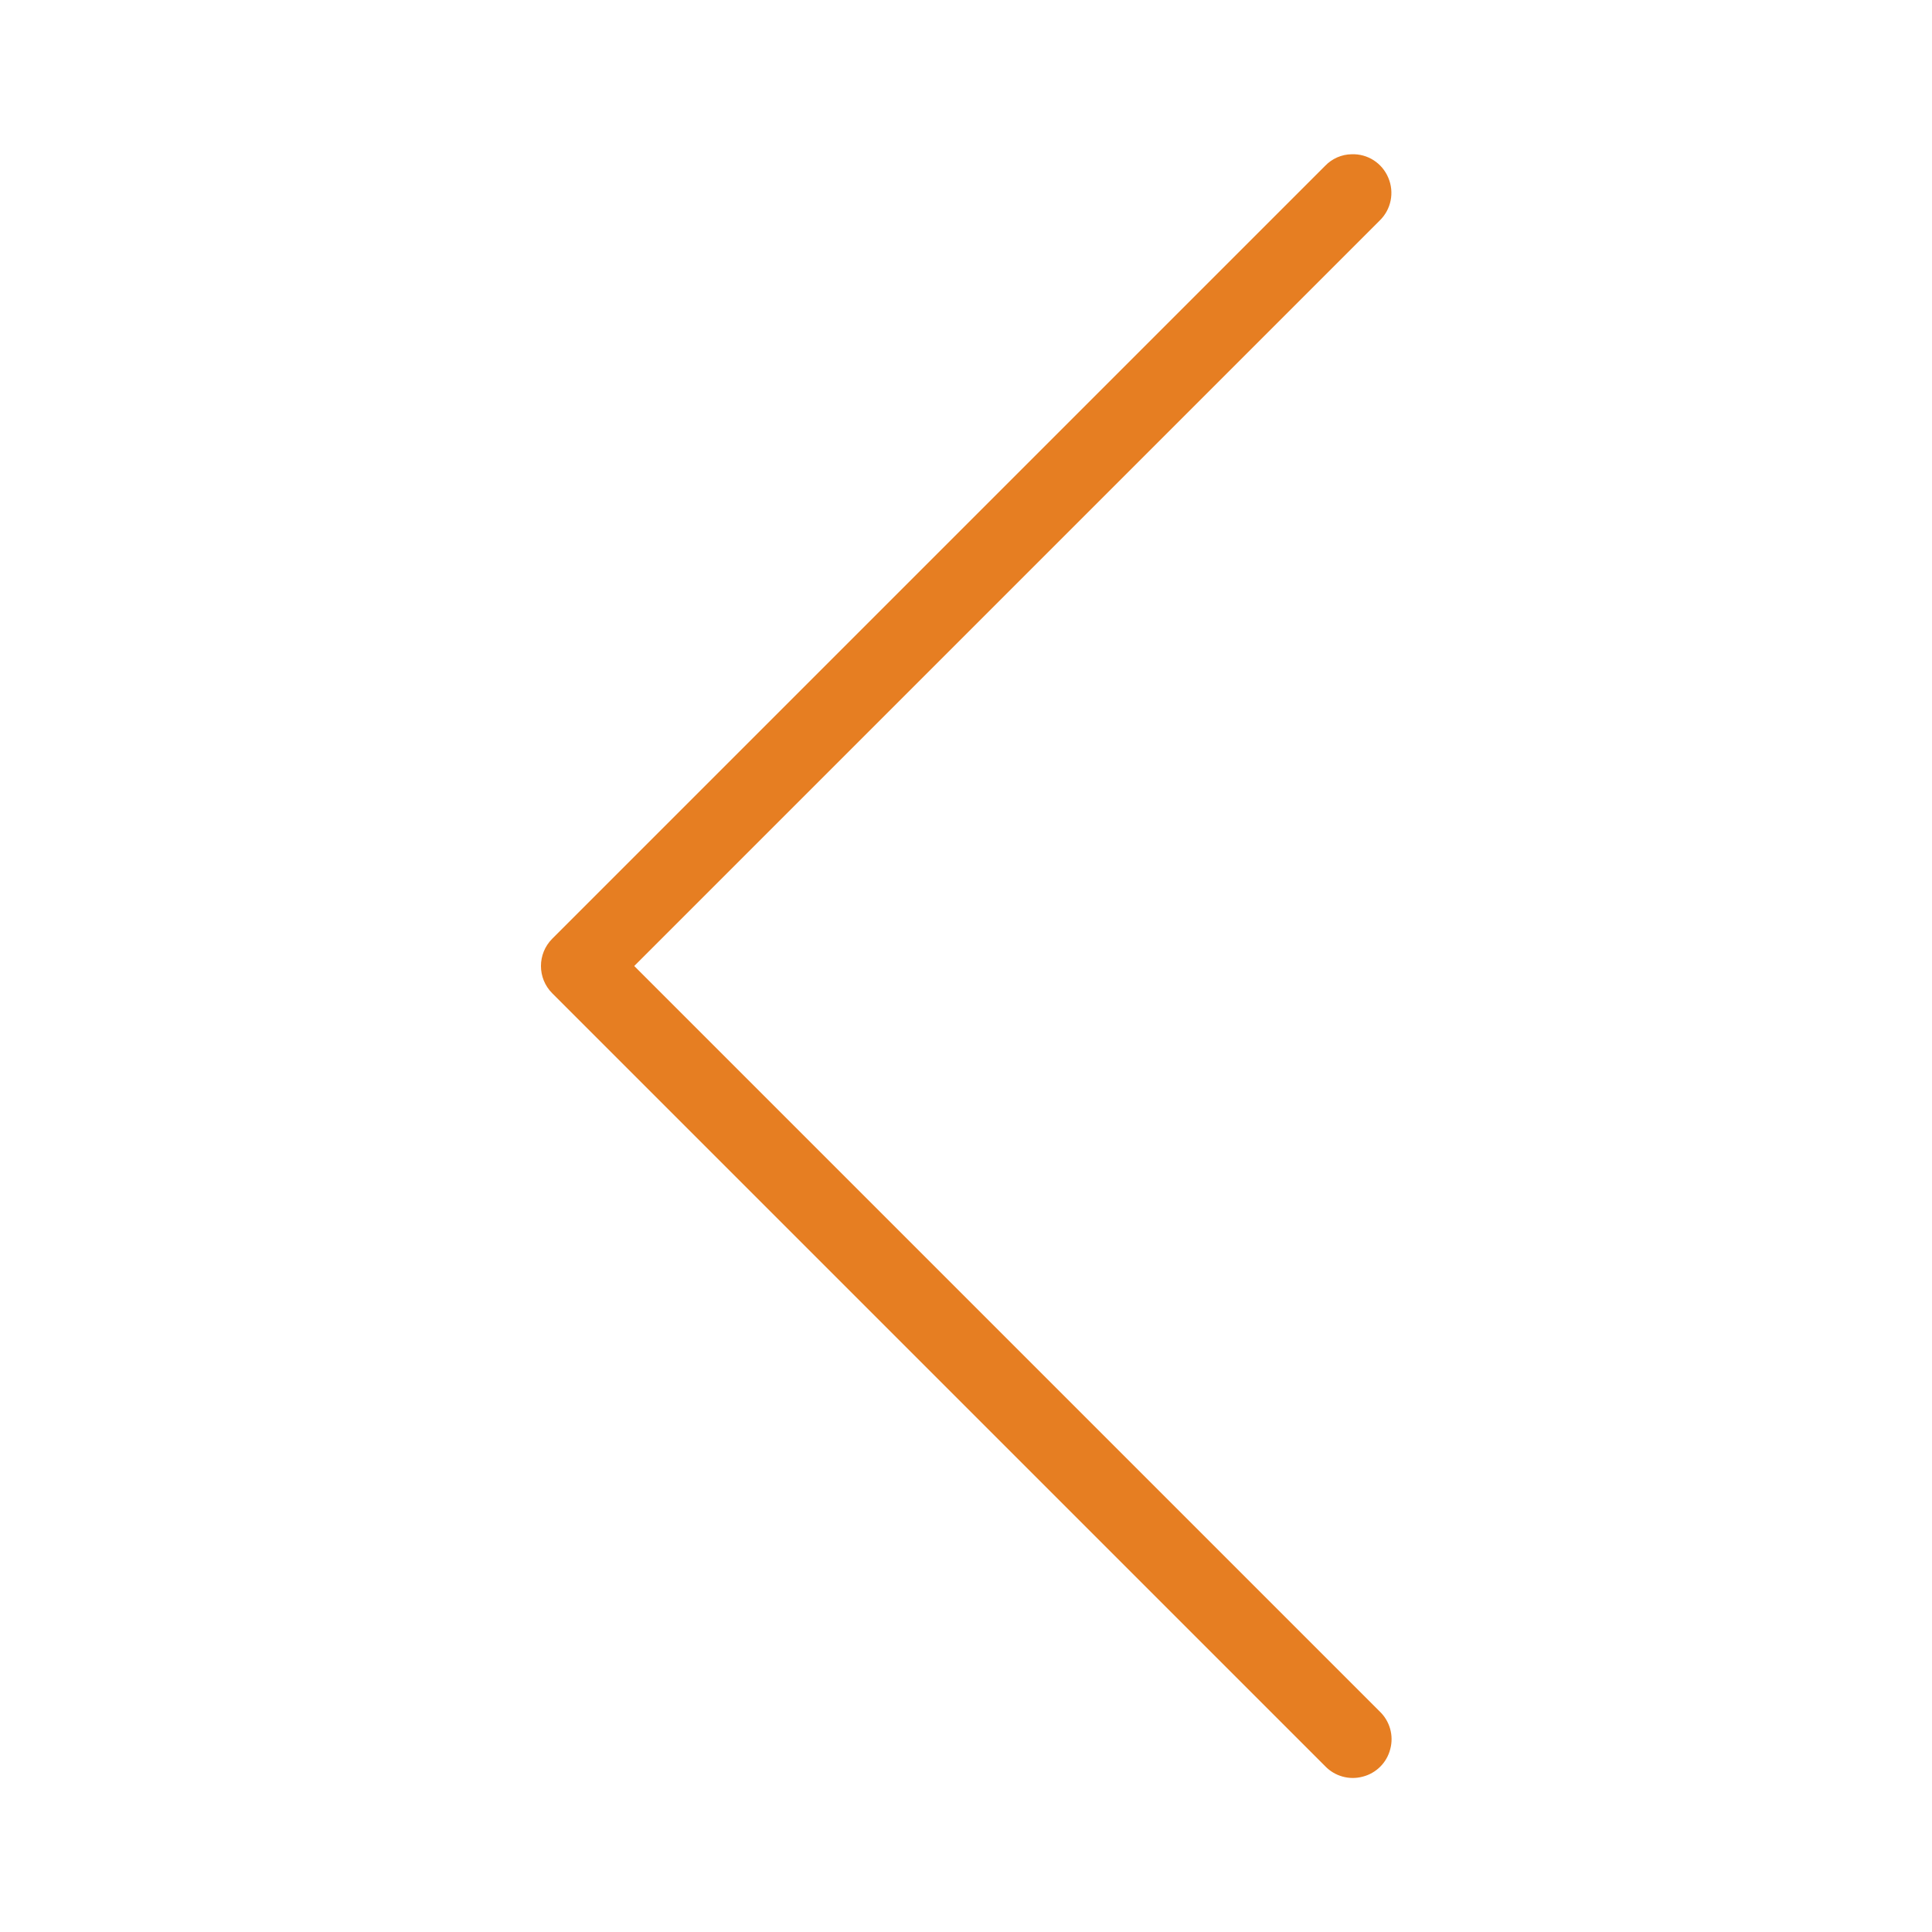
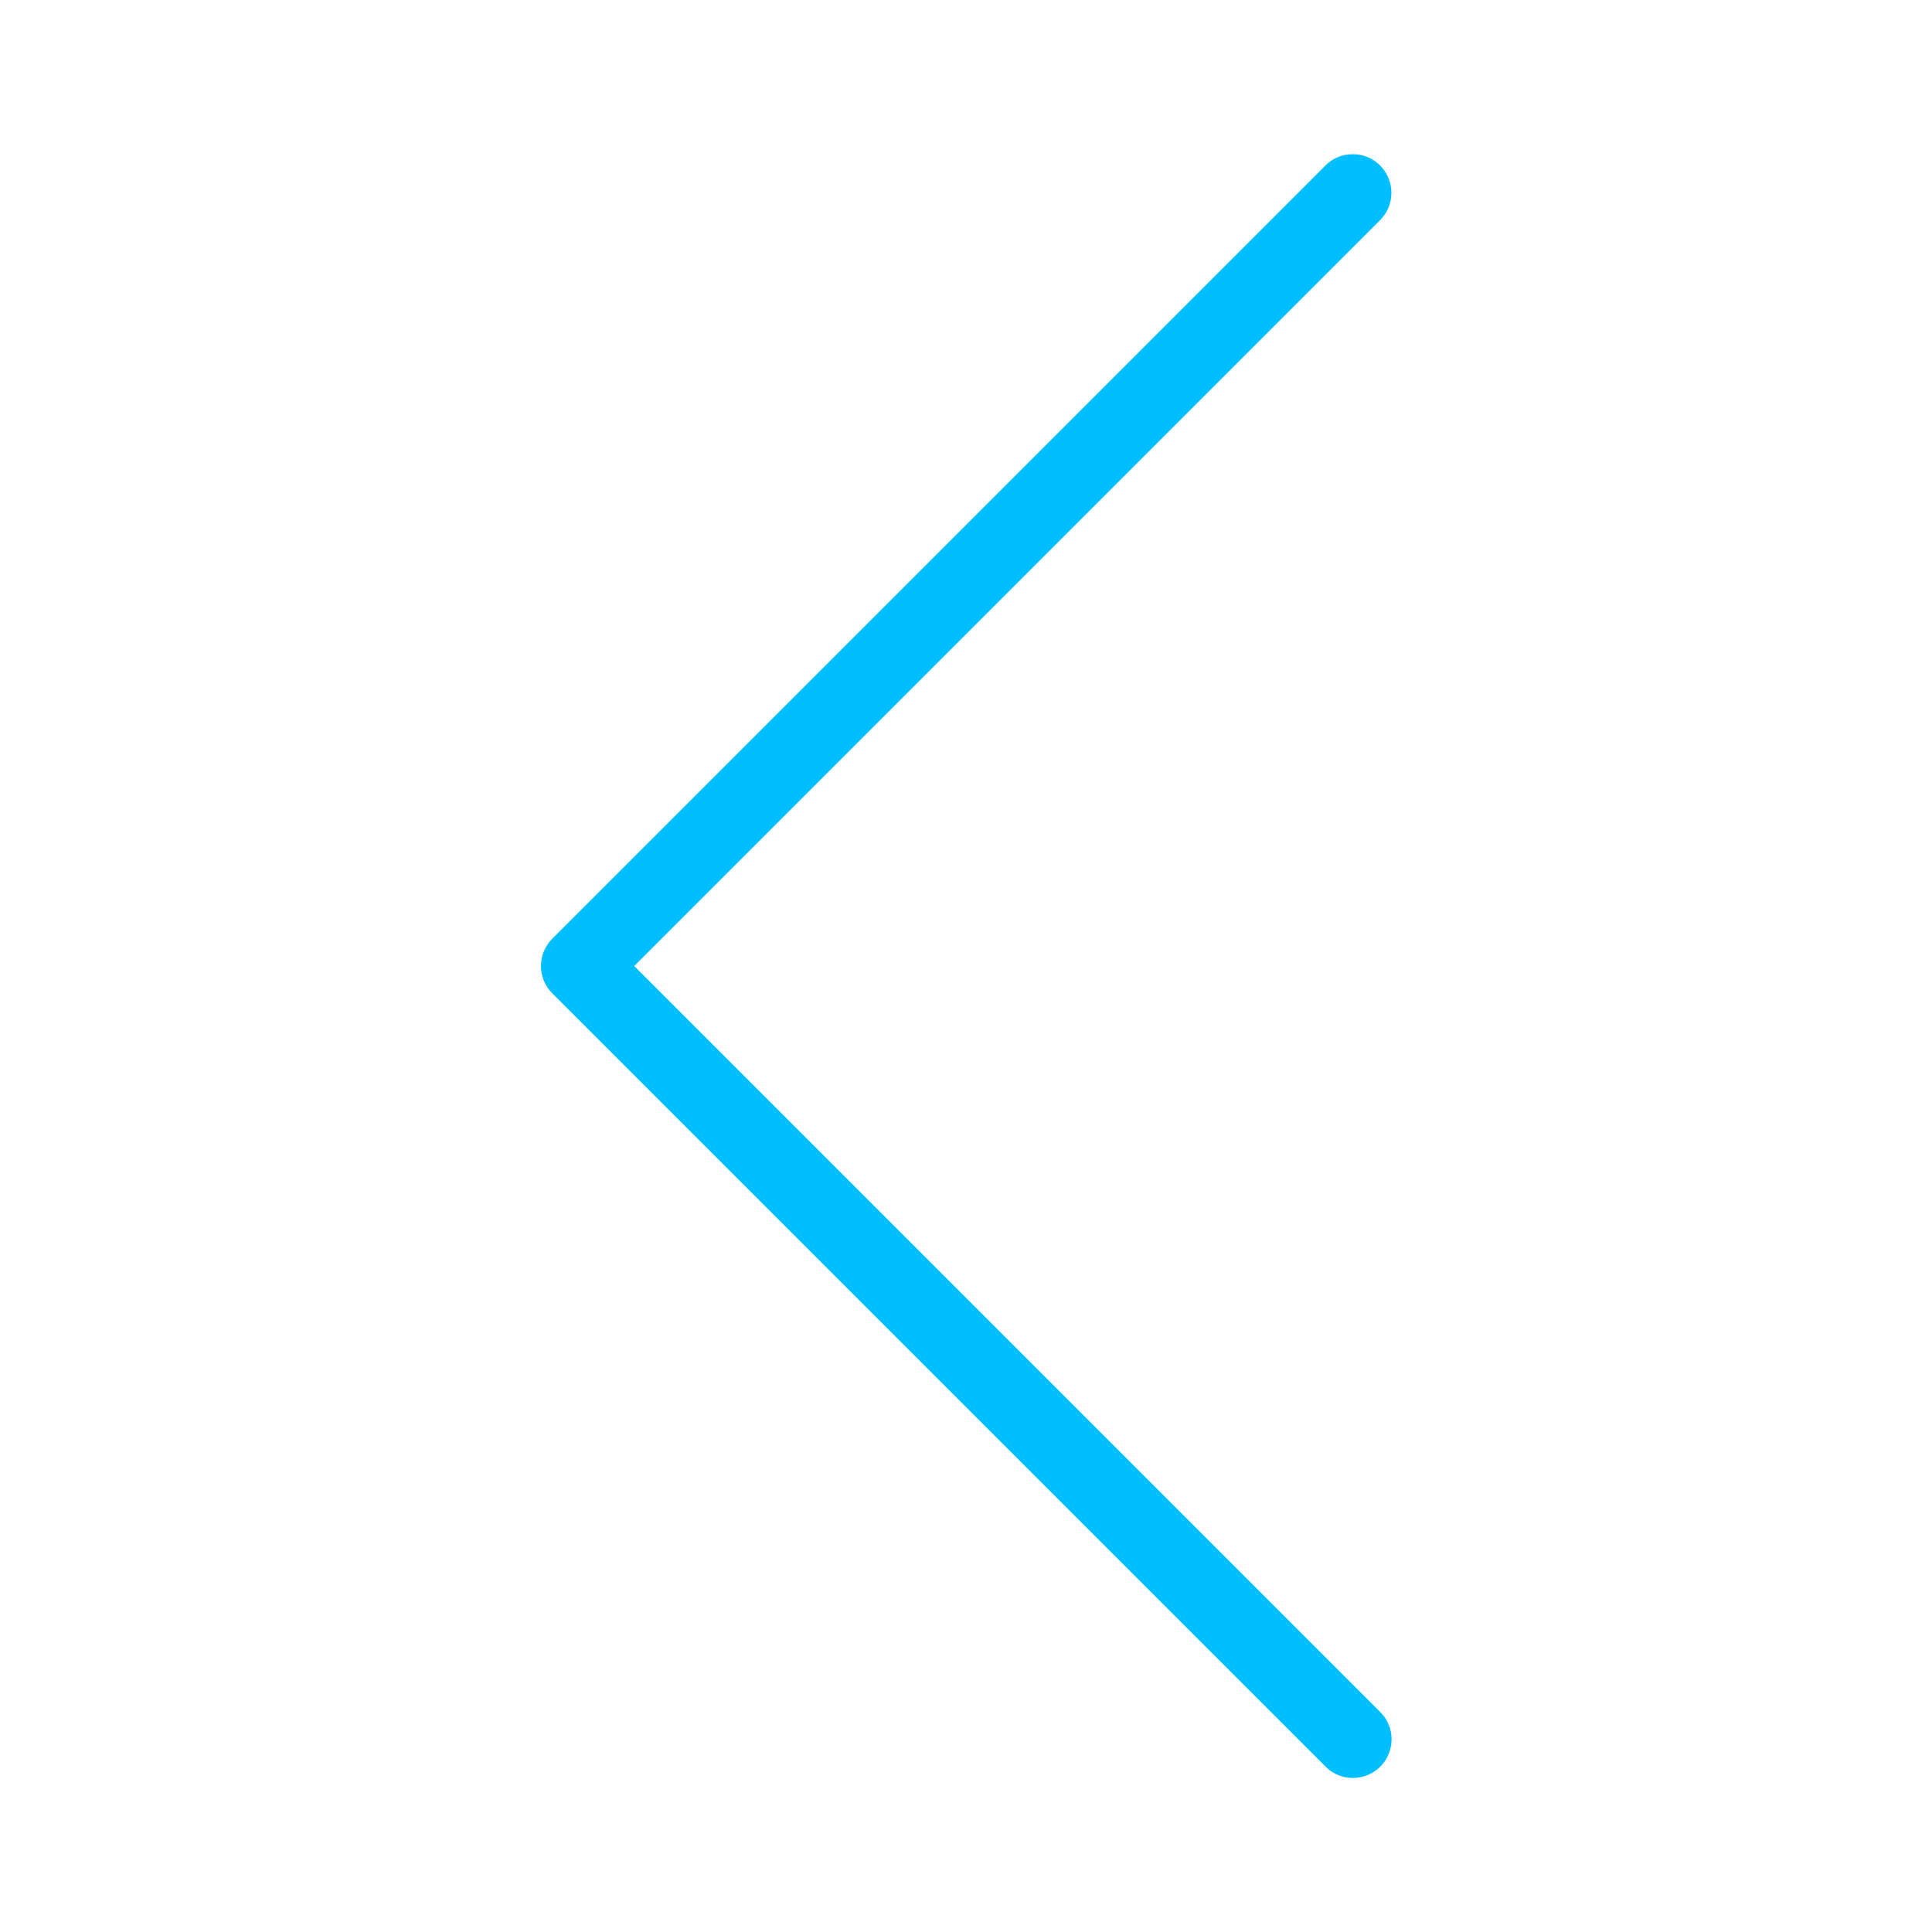
- <svg xmlns="http://www.w3.org/2000/svg" fill="#E67E22" viewBox="0 0 50 50" width="50px" height="50px">
+ <svg xmlns="http://www.w3.org/2000/svg" fill="#00BFFF" viewBox="0 0 50 50" width="50px" height="50px">
  <path d="M 34.98 3.992 C 34.719 3.996 34.473 4.105 34.293 4.293 L 14.293 24.293 C 13.902 24.684 13.902 25.316 14.293 25.707 L 34.293 45.707 C 34.543 45.969 34.918 46.074 35.266 45.98 C 35.617 45.891 35.891 45.617 35.98 45.266 C 36.074 44.918 35.969 44.543 35.707 44.293 L 16.414 25 L 35.707 5.707 C 36.004 5.418 36.09 4.98 35.93 4.602 C 35.77 4.219 35.395 3.977 34.98 3.992 Z" />
</svg>
